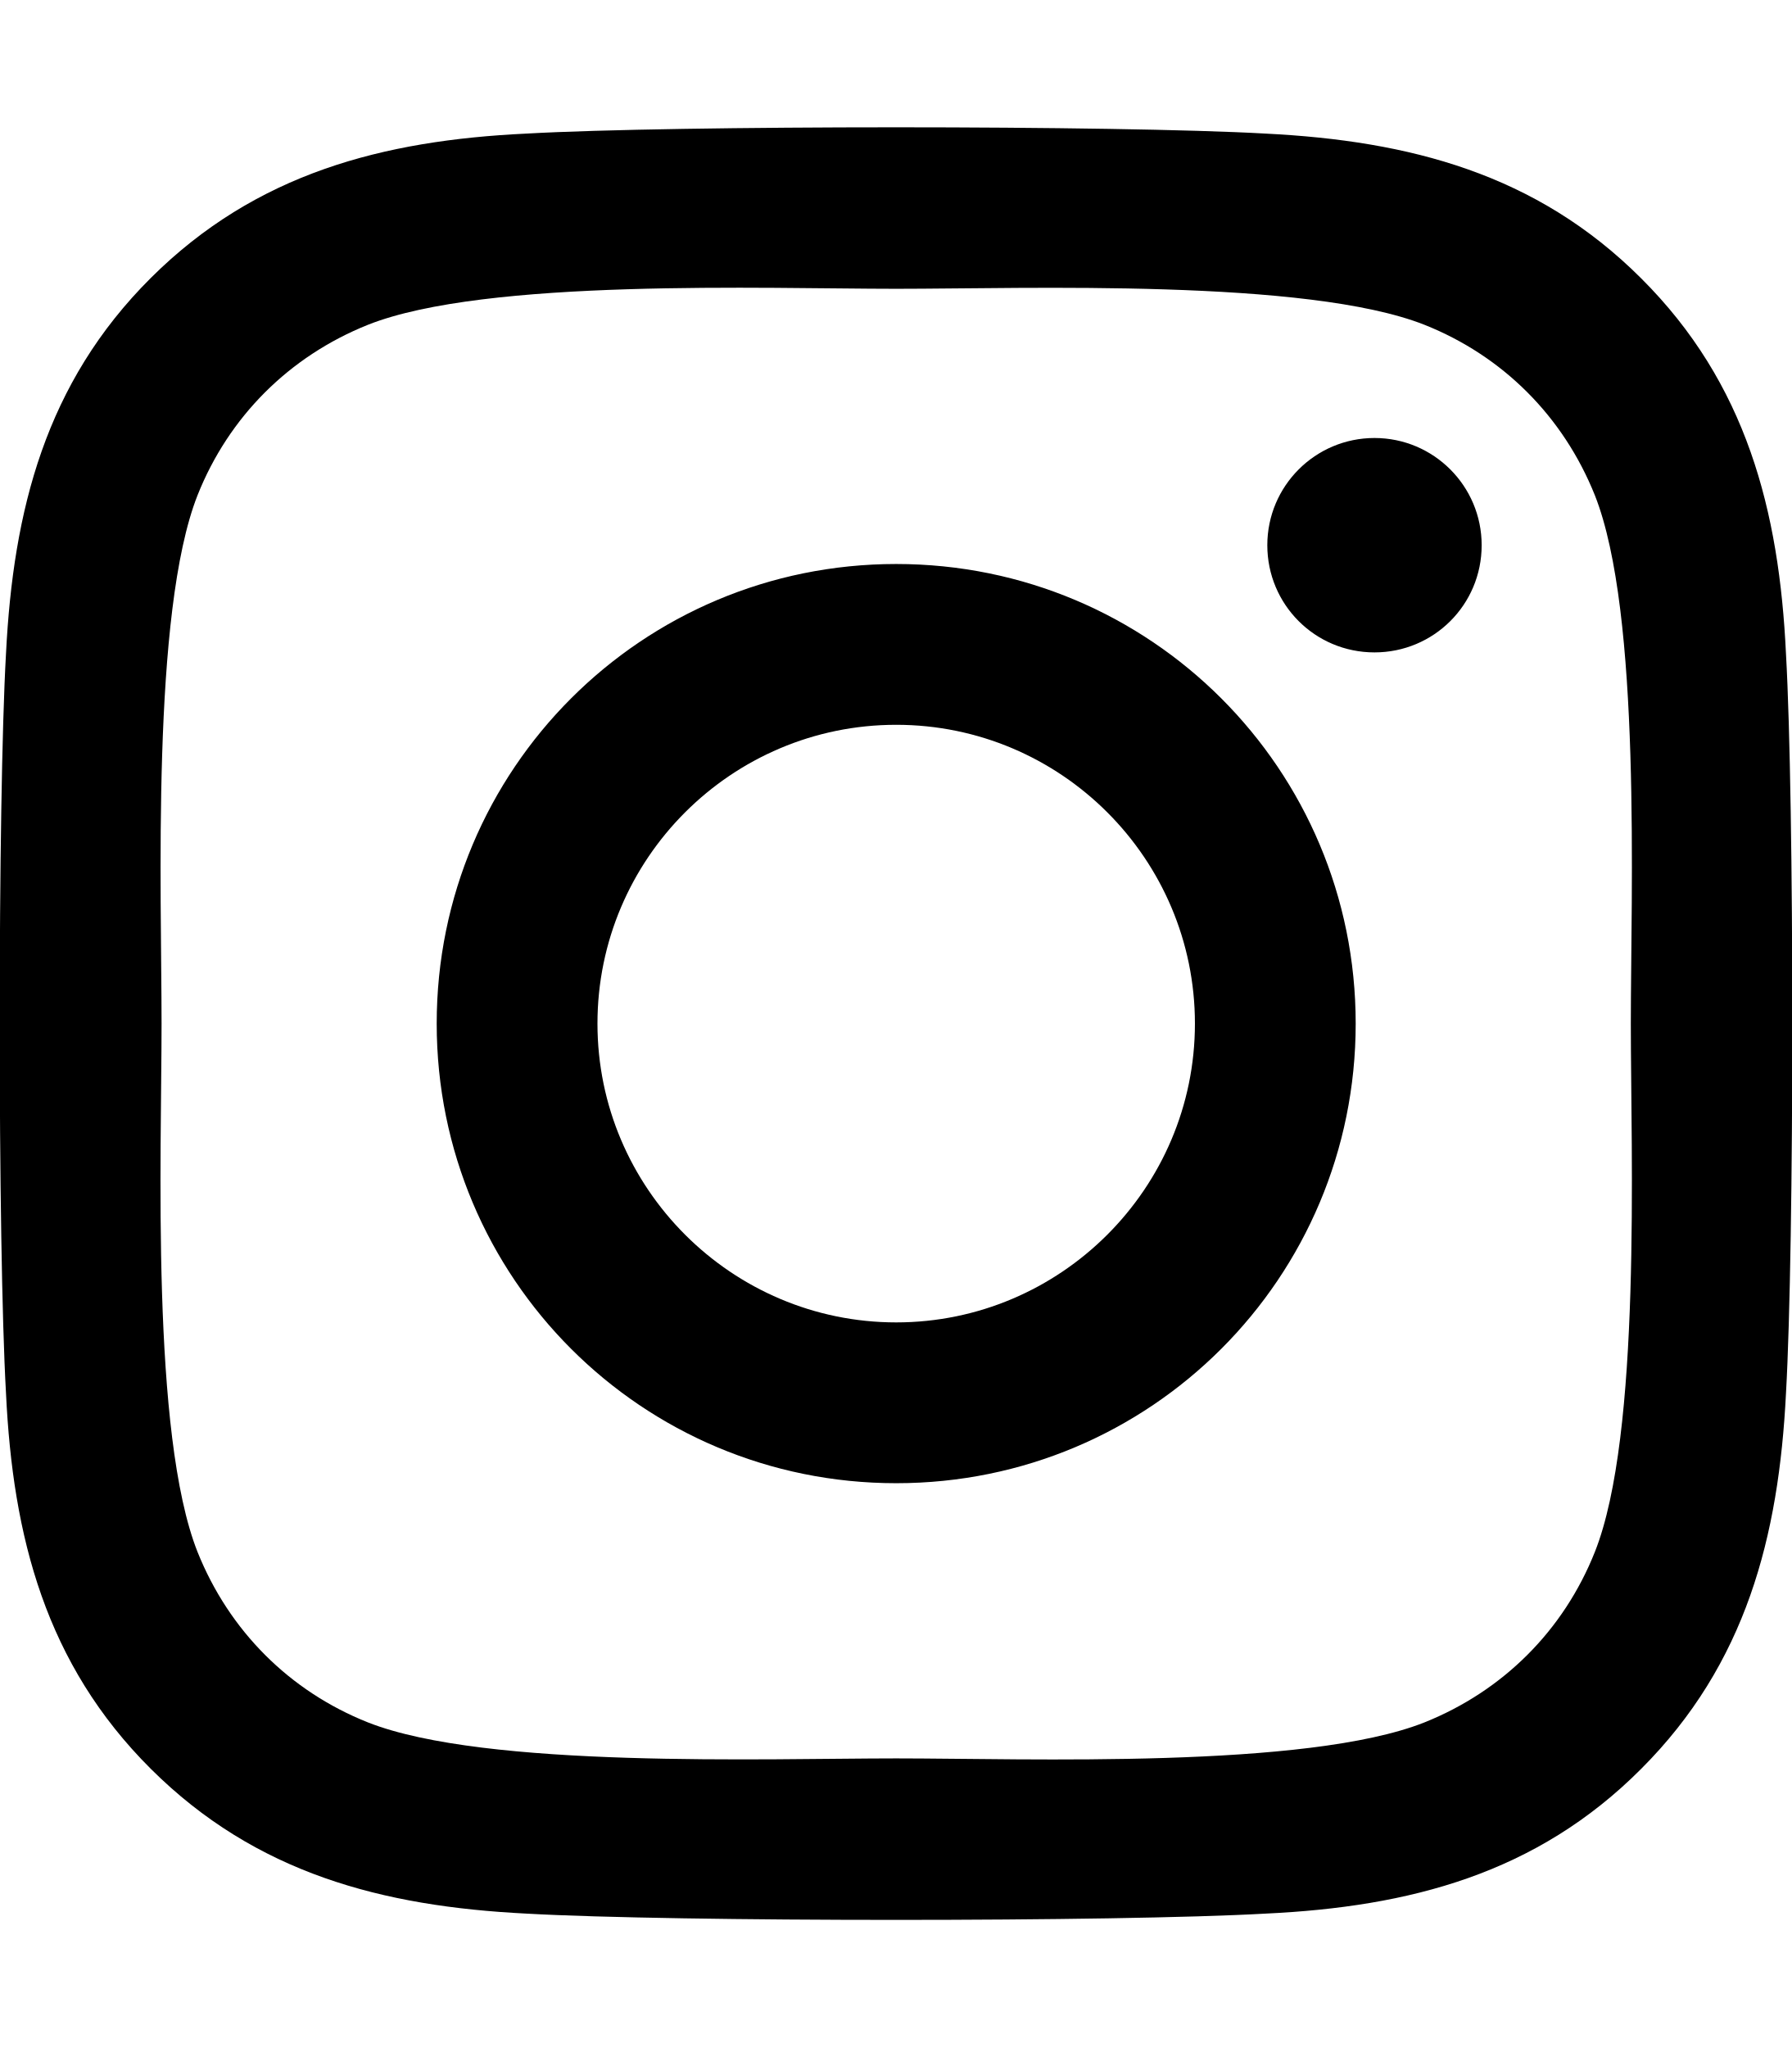
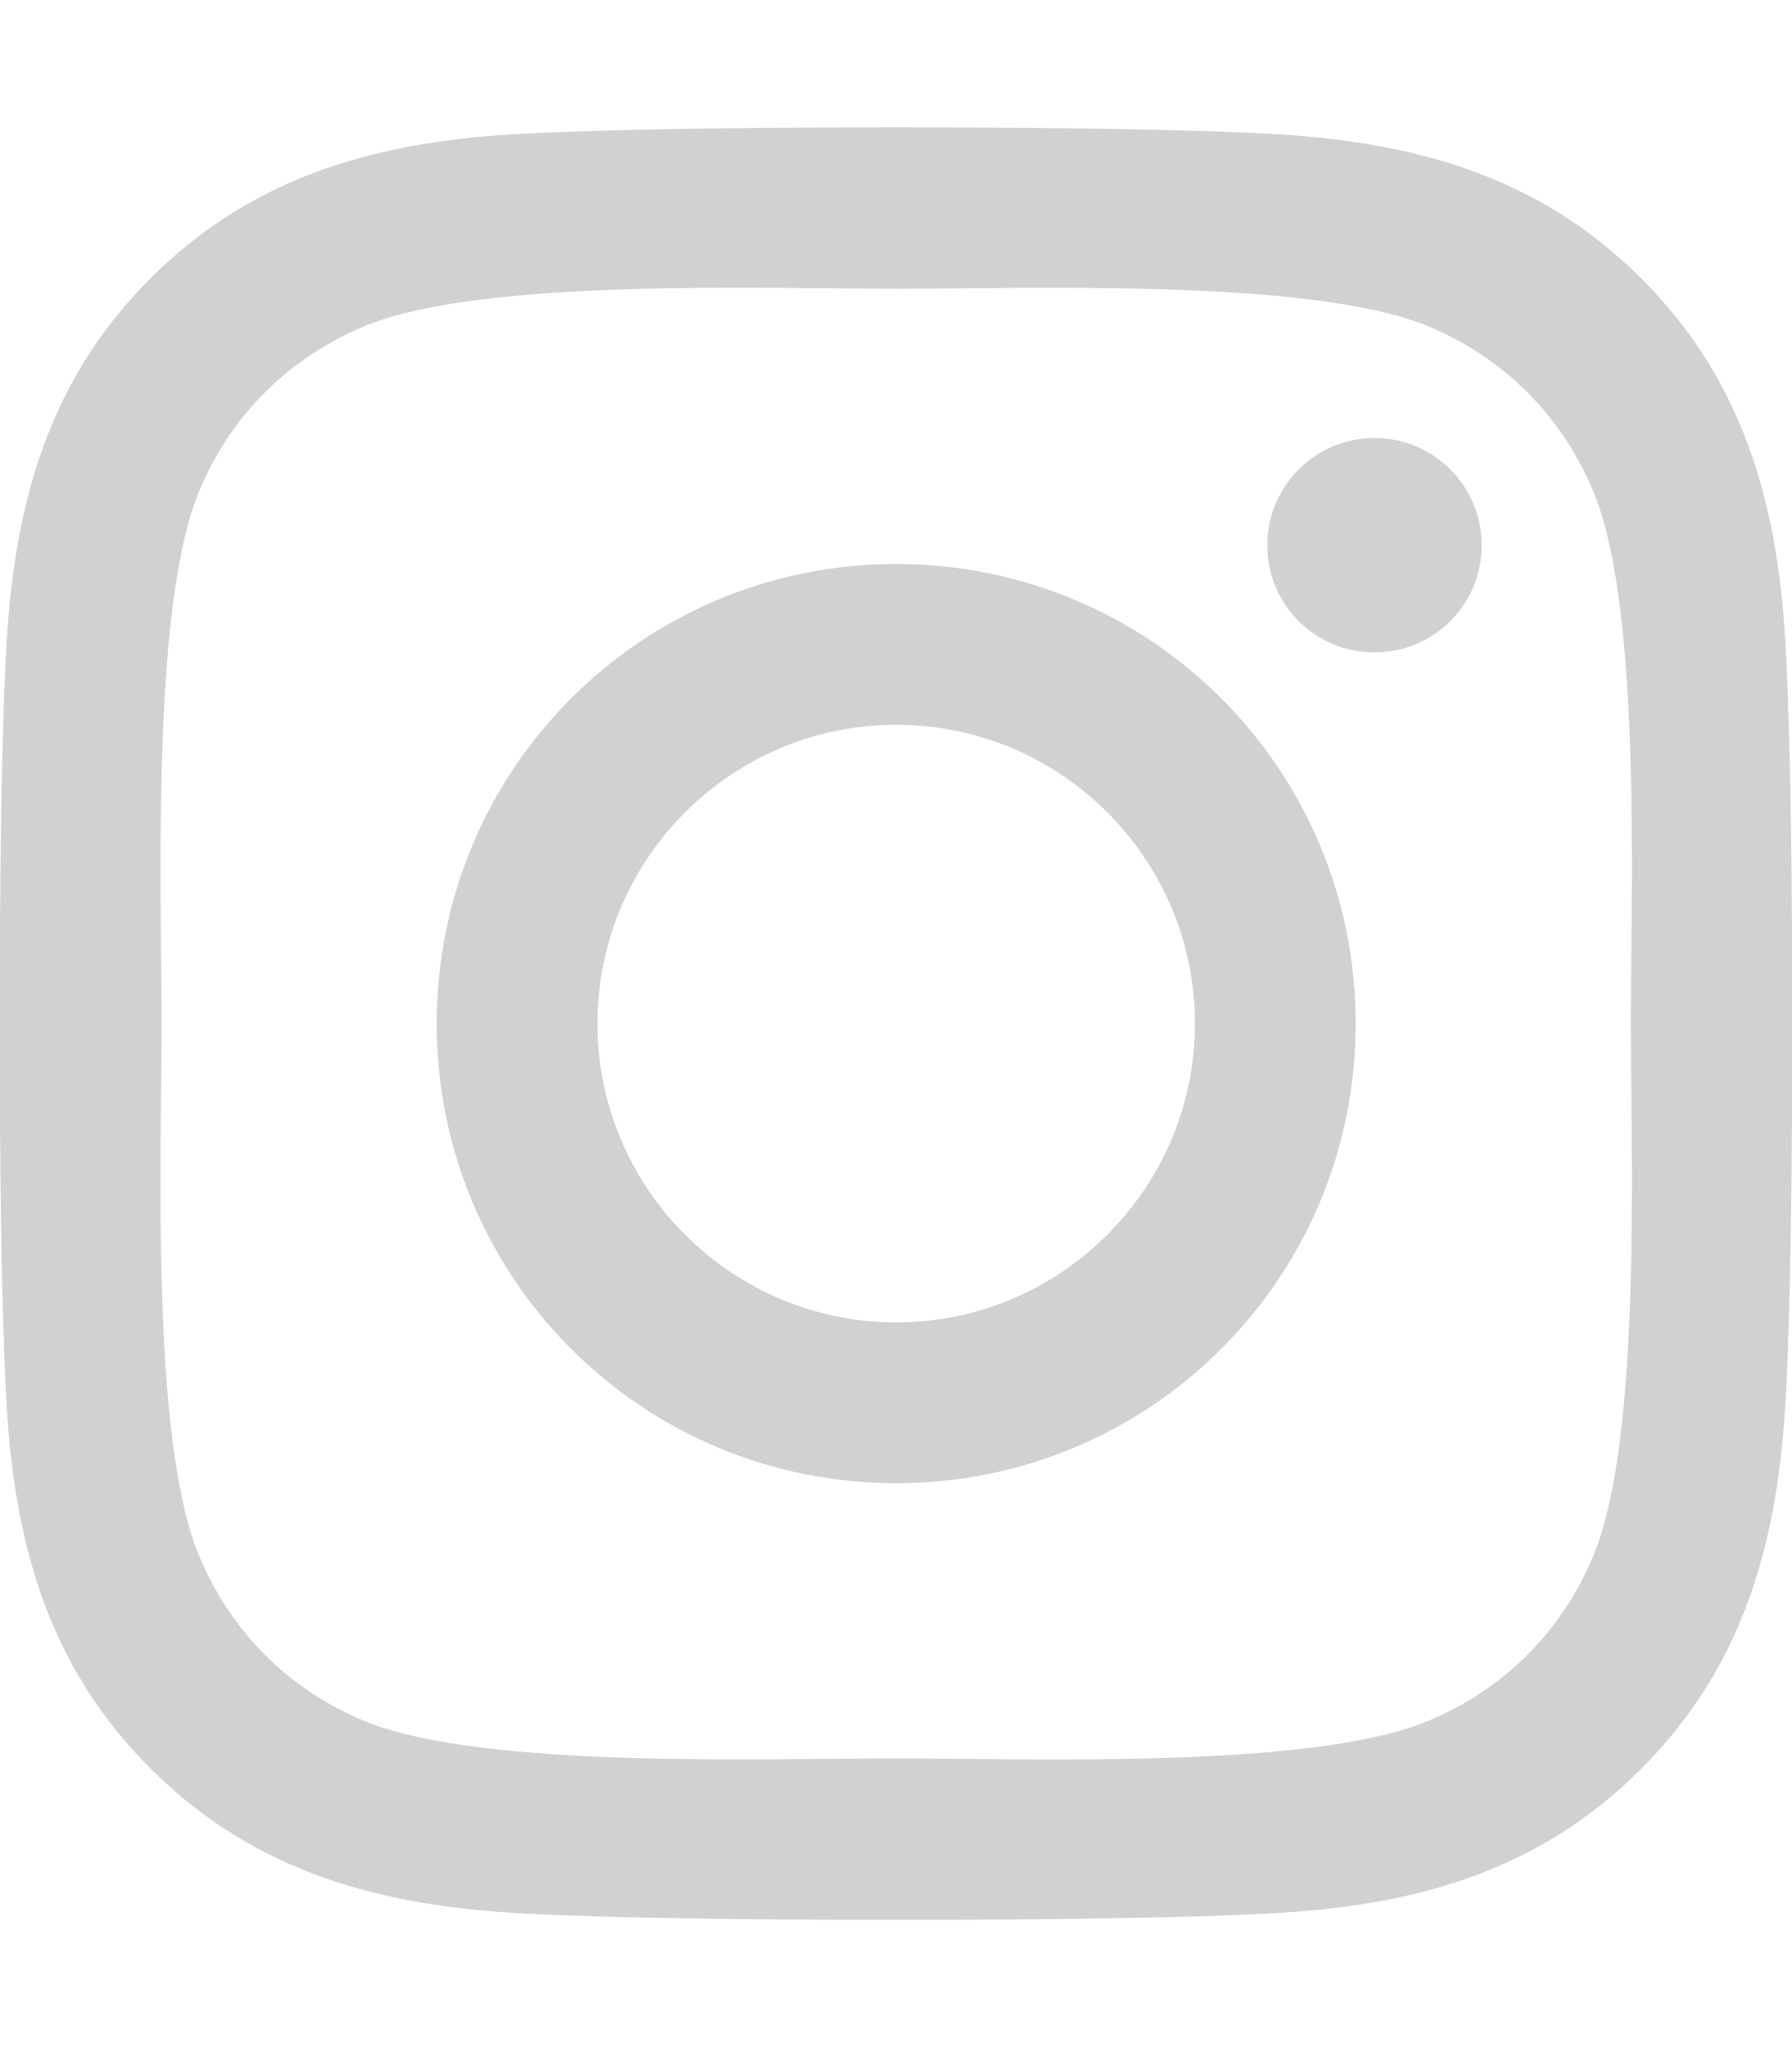
<svg xmlns="http://www.w3.org/2000/svg" viewBox="0 0 448 512">
-   <path d="M224.1 141c-63.6 0-114.9 51.3-114.9 114.9s51.3 114.9 114.9 114.9S339 319.5 339 255.9 287.7 141 224.1 141zm0 189.6c-41.1 0-74.7-33.5-74.7-74.7s33.5-74.7 74.7-74.7 74.7 33.5 74.7 74.7-33.6 74.7-74.7 74.7zm146.4-194.3c0 14.9-12 26.8-26.8 26.8-14.9 0-26.8-12-26.8-26.8s12-26.8 26.8-26.8 26.8 12 26.8 26.8zm76.1 27.2c-1.7-35.9-9.9-67.7-36.2-93.9-26.2-26.2-58-34.4-93.9-36.2-37-2.1-147.9-2.1-184.9 0-35.8 1.7-67.6 9.9-93.9 36.1s-34.4 58-36.2 93.9c-2.1 37-2.1 147.9 0 184.9 1.7 35.9 9.9 67.7 36.2 93.9s58 34.4 93.9 36.2c37 2.1 147.9 2.1 184.9 0 35.9-1.7 67.7-9.9 93.9-36.2 26.2-26.2 34.4-58 36.2-93.9 2.1-37 2.1-147.8 0-184.8zM398.8 388c-7.8 19.6-22.9 34.7-42.6 42.6-29.5 11.7-99.5 9-132.1 9s-102.7 2.6-132.1-9c-19.6-7.8-34.7-22.9-42.6-42.6-11.7-29.5-9-99.5-9-132.1s-2.6-102.7 9-132.1c7.8-19.6 22.9-34.7 42.6-42.6 29.5-11.7 99.5-9 132.1-9s102.7-2.6 132.1 9c19.6 7.8 34.7 22.9 42.6 42.6 11.7 29.5 9 99.5 9 132.1s2.7 102.7-9 132.1z" />
+   <path fill="#d1d1d1" d="M224.1 141c-63.6 0-114.9 51.3-114.9 114.9s51.3 114.9 114.9 114.9S339 319.5 339 255.9 287.7 141 224.1 141zm0 189.6c-41.1 0-74.7-33.5-74.7-74.7s33.5-74.7 74.7-74.7 74.7 33.5 74.7 74.7-33.6 74.7-74.7 74.7zm146.4-194.3c0 14.9-12 26.8-26.8 26.8-14.9 0-26.8-12-26.8-26.8s12-26.8 26.8-26.8 26.8 12 26.8 26.8zm76.1 27.2c-1.7-35.9-9.9-67.7-36.2-93.9-26.2-26.2-58-34.4-93.9-36.2-37-2.1-147.9-2.1-184.9 0-35.8 1.7-67.6 9.9-93.9 36.1s-34.4 58-36.2 93.9c-2.1 37-2.1 147.9 0 184.9 1.7 35.9 9.9 67.7 36.2 93.9s58 34.4 93.9 36.2c37 2.1 147.9 2.1 184.9 0 35.9-1.7 67.7-9.9 93.9-36.2 26.2-26.2 34.4-58 36.2-93.9 2.1-37 2.1-147.8 0-184.8zM398.8 388c-7.8 19.6-22.9 34.7-42.6 42.6-29.5 11.7-99.5 9-132.1 9s-102.7 2.6-132.1-9c-19.6-7.8-34.7-22.9-42.6-42.6-11.7-29.5-9-99.5-9-132.1s-2.6-102.7 9-132.1c7.8-19.6 22.9-34.7 42.6-42.6 29.5-11.7 99.5-9 132.1-9s102.7-2.6 132.1 9c19.6 7.8 34.7 22.9 42.6 42.6 11.7 29.5 9 99.5 9 132.1s2.7 102.7-9 132.1z" />
</svg>
